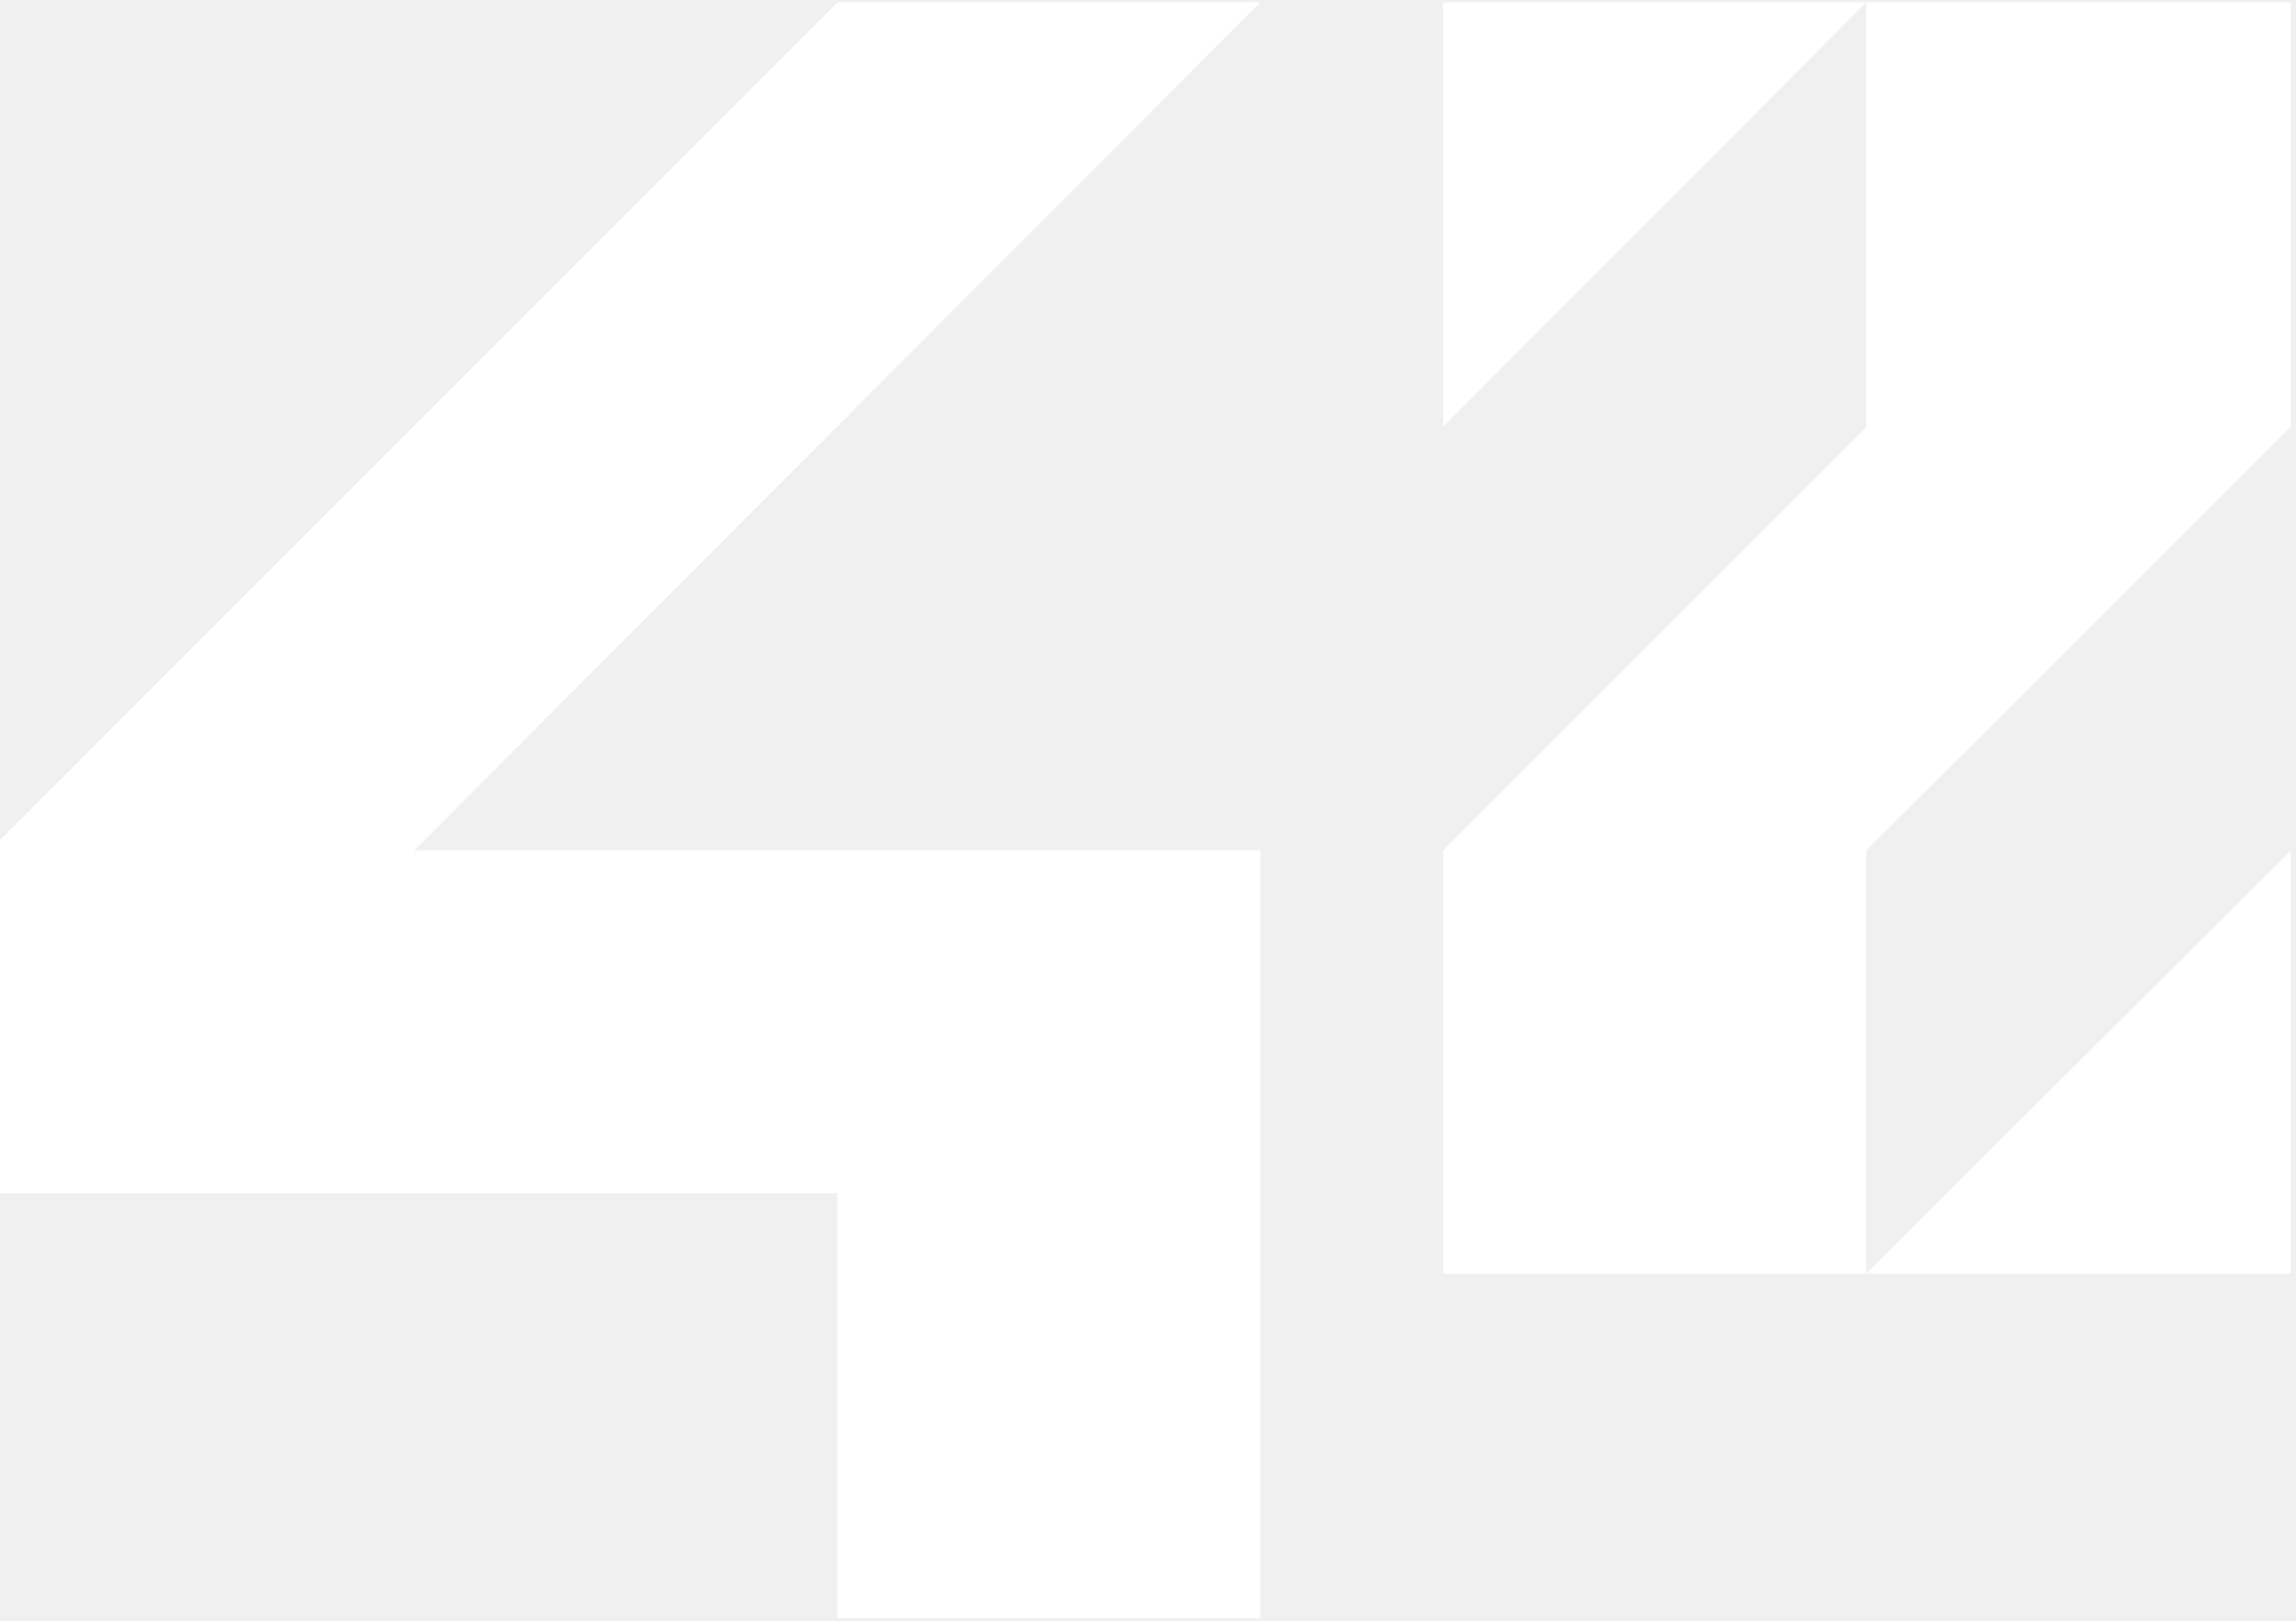
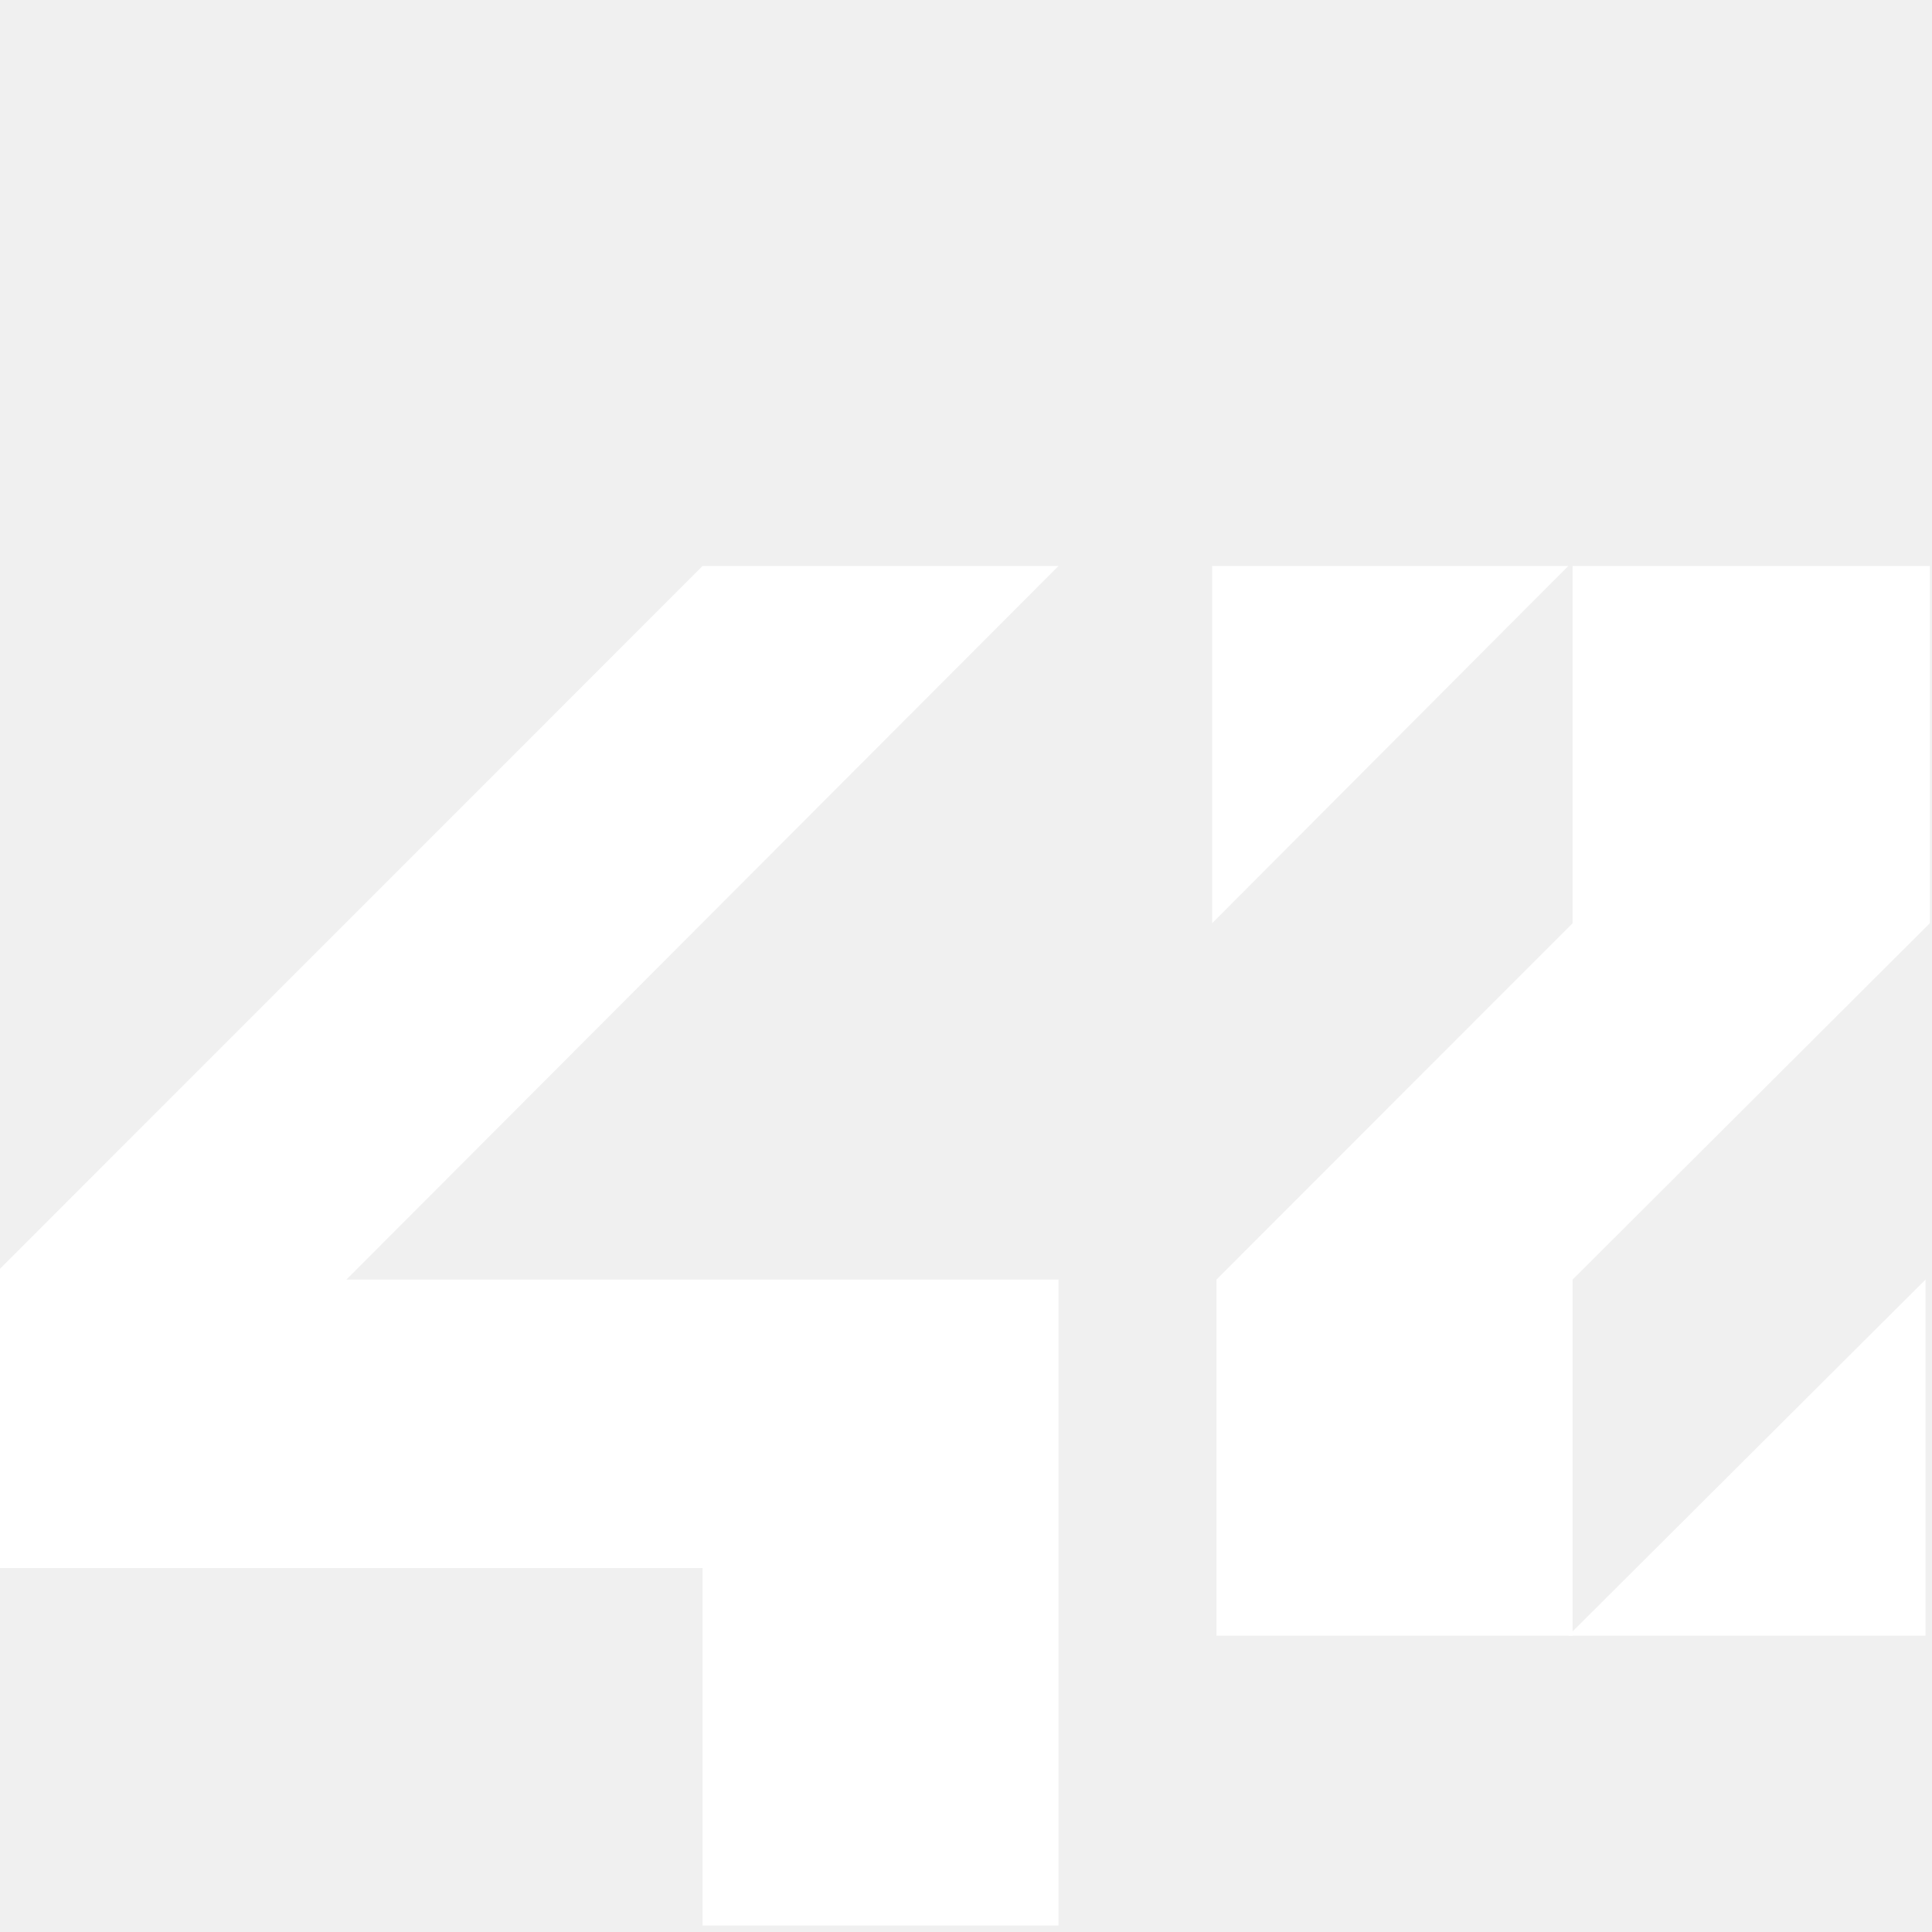
- <svg xmlns="http://www.w3.org/2000/svg" width="894" height="631">
+ <svg xmlns="http://www.w3.org/2000/svg" width="894" height="894">
  <g>
-     <rect fill="none" id="canvas_background" height="633" width="896" y="-1" x="-1" />
+     <rect x="-1" y="-1" width="896" height="896" id="canvas_background" fill="none" />
  </g>
+   <defs>
+     <filter id="polygon11_blur">
+       <feGaussianBlur stdDeviation="0.1" in="SourceGraphic" />
+     </filter>
+   </defs>
  <g>
-     <polygon fill="#ffffff" points="-4,464.6 326.1,464.6 326.1,630 490.8,630 490.8,331.1 161.3,331.1 490.8,0.9 326.1,0.9 -4,331.1 " id="polygon5" />
-     <polygon fill="#ffffff" points="561.9,166.2 726.7,0.9 561.9,0.9 " id="polygon7" />
-     <polygon fill="#ffffff" points="726.7,166.2 561.9,331.1 561.9,495.9 726.7,495.9 726.7,331.1 892,166.2 892,0.9 726.7,0.9 " id="polygon9" />
-     <polygon fill="#ffffff" points="892,331.1 726.7,495.9 892,495.9 " id="polygon11" />
+     <polygon filter="url(#polygon11_blur)" id="polygon5" points="-5,725.6 325.1,725.6 325.1,891 489.8,891 489.8,592.1 160.3,592.1 489.8,261.9 325.1,261.9 -5,592.1 " fill="#ffffff" />
+     <polygon filter="url(#polygon11_blur)" id="polygon7" points="560.9,427.2 725.7,261.9 560.9,261.9 " fill="#ffffff" />
+     <polygon filter="url(#polygon11_blur)" id="polygon9" points="727.7,427.2 562.9,592.1 562.9,756.9 727.7,756.9 727.7,592.1 893,427.2 893,261.9 727.7,261.9 " fill="#ffffff" />
+     <polygon id="polygon11" points="891,592.1 725.7,756.9 891,756.9 " fill="#ffffff" />
  </g>
</svg>
